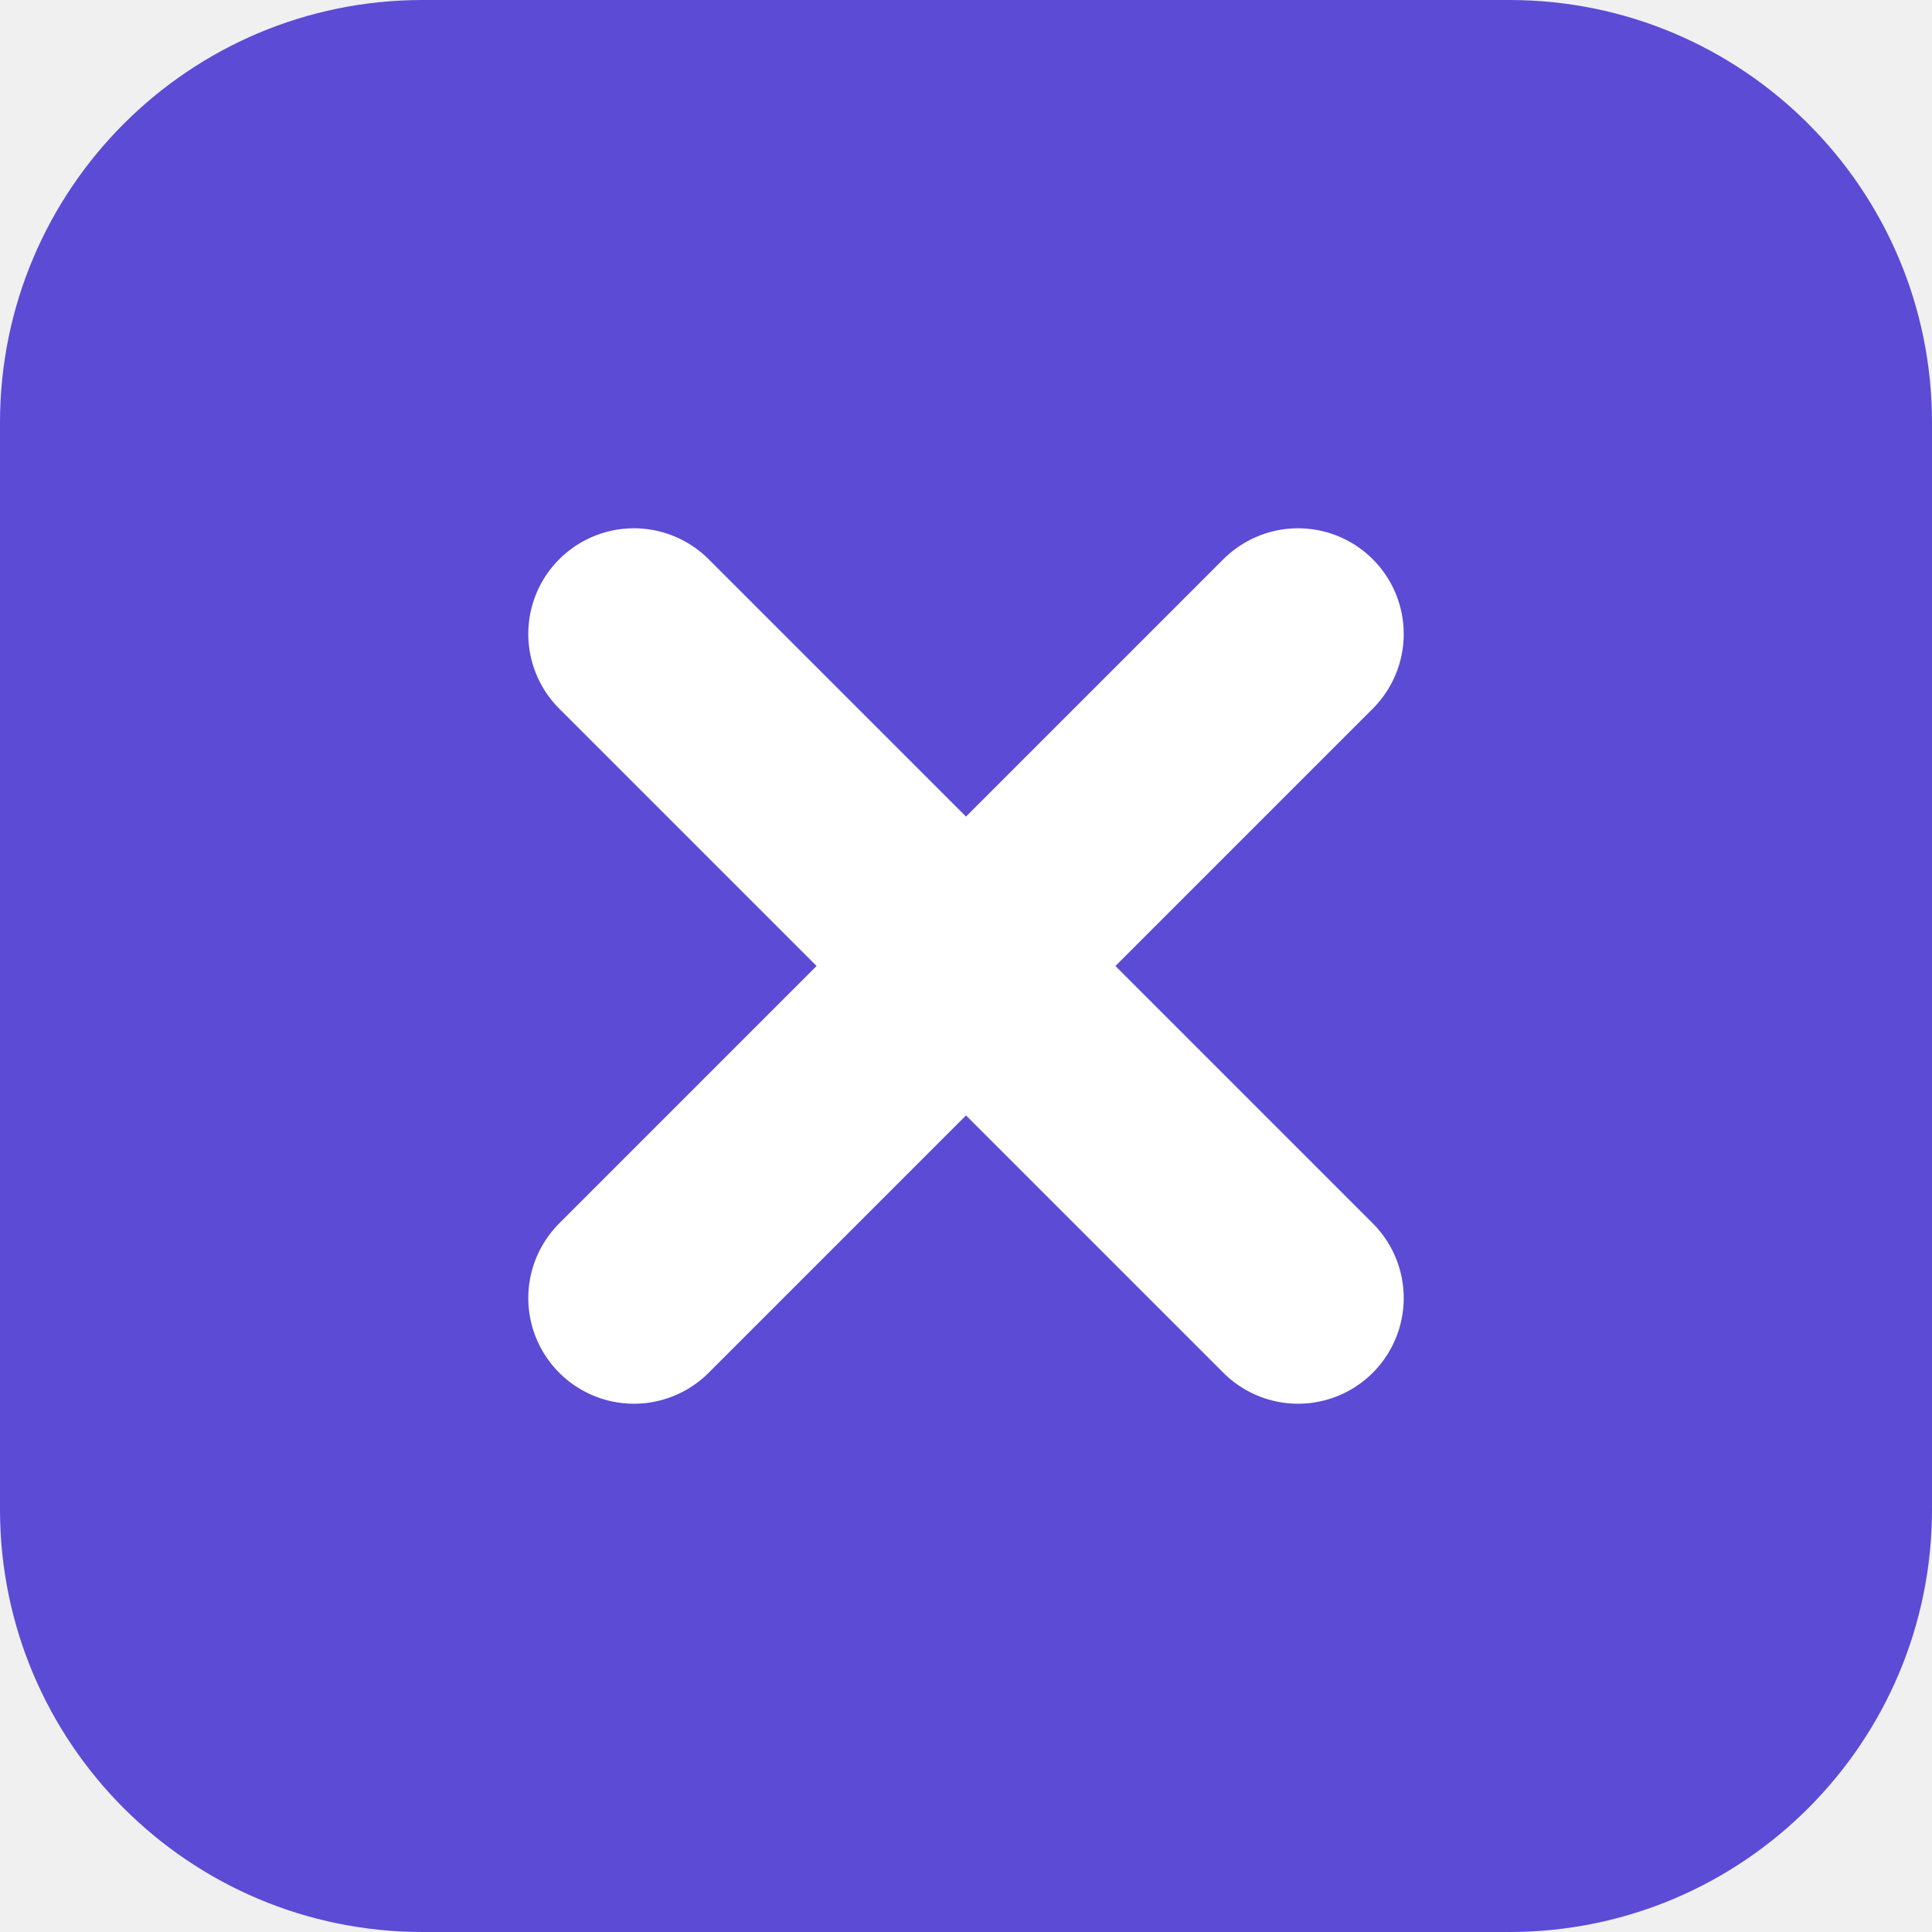
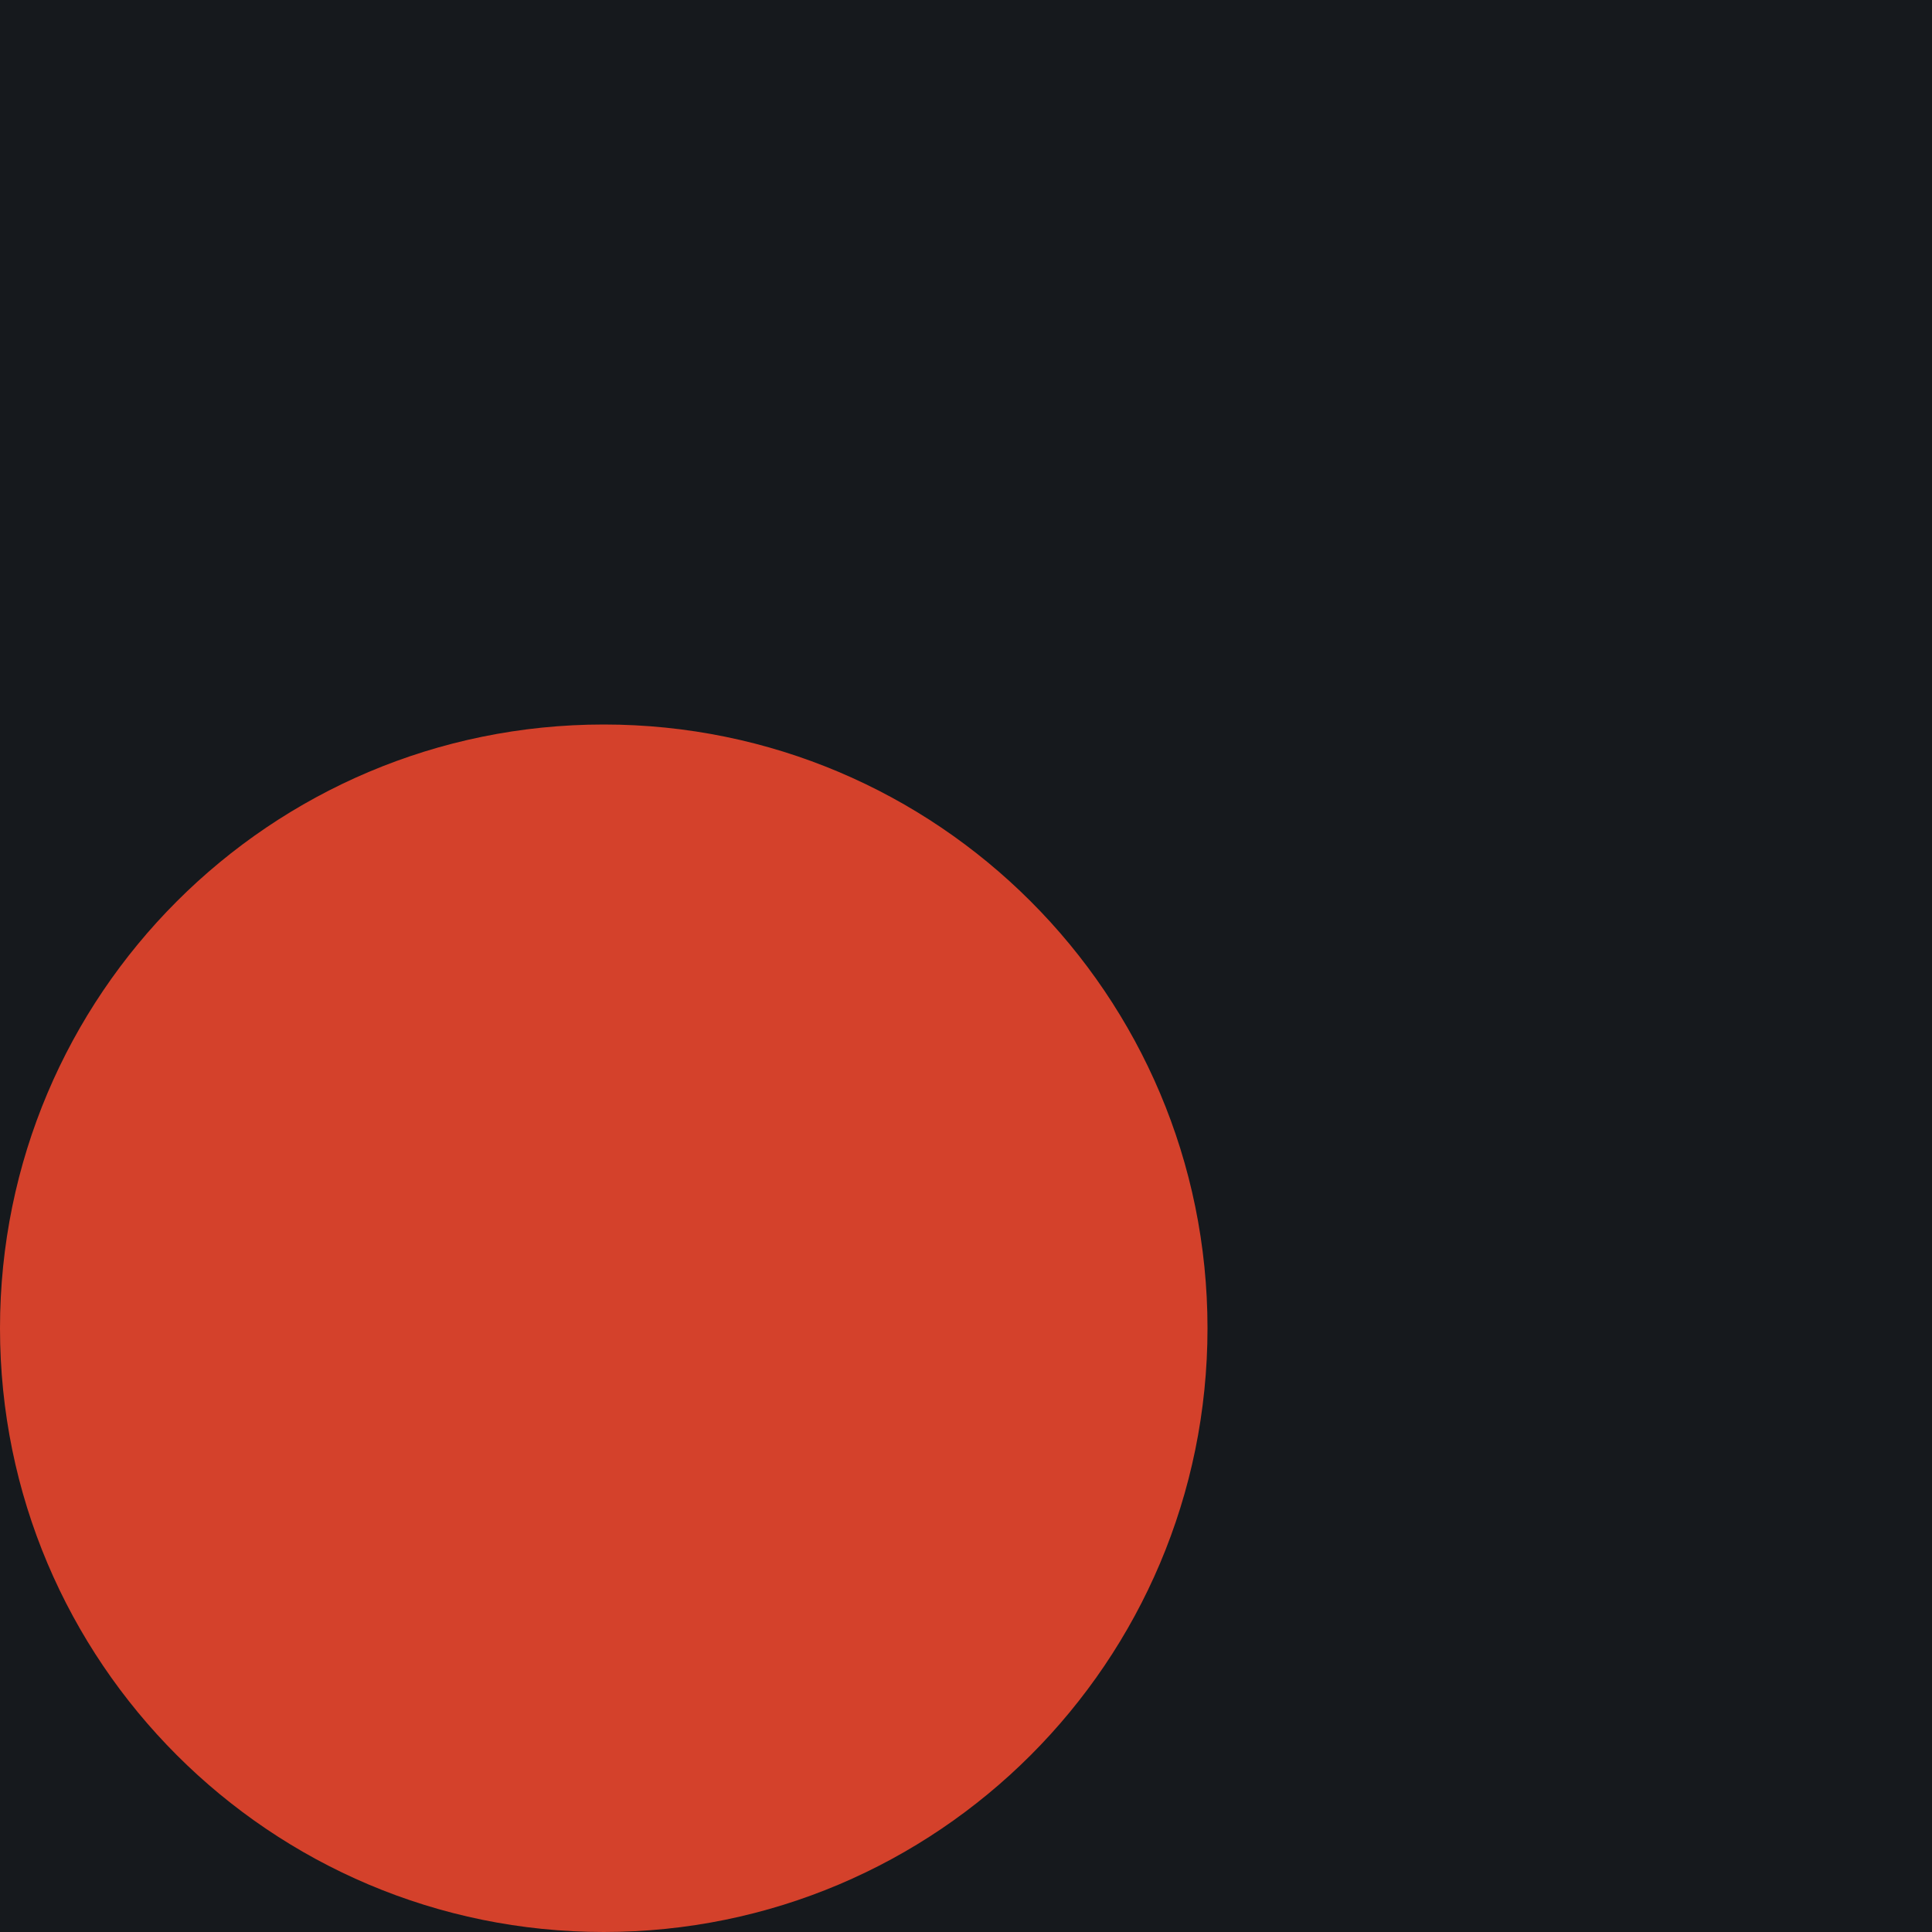
- <svg xmlns="http://www.w3.org/2000/svg" viewBox="0 0 32 32">
-   <rect width="32" height="32" fill="#5b4bd5" rx="7" />
-   <path fill="none" stroke="#fff" stroke-linecap="round" stroke-width="3.5" d="m10.5 10.5 11 11m0-11-11 11" />
+ <svg xmlns="http://www.w3.org/2000/svg" viewBox="0 0 16 16">
+   <style>
+     .c{fill:#16191d}@media (prefers-color-scheme:dark){.c{fill:#58616c}}
+   </style>
+   <path d="M0 0h16v16H0z" class="c" />
+   <circle cx="5" cy="11" r="5" fill="#d4412b" />
</svg>
